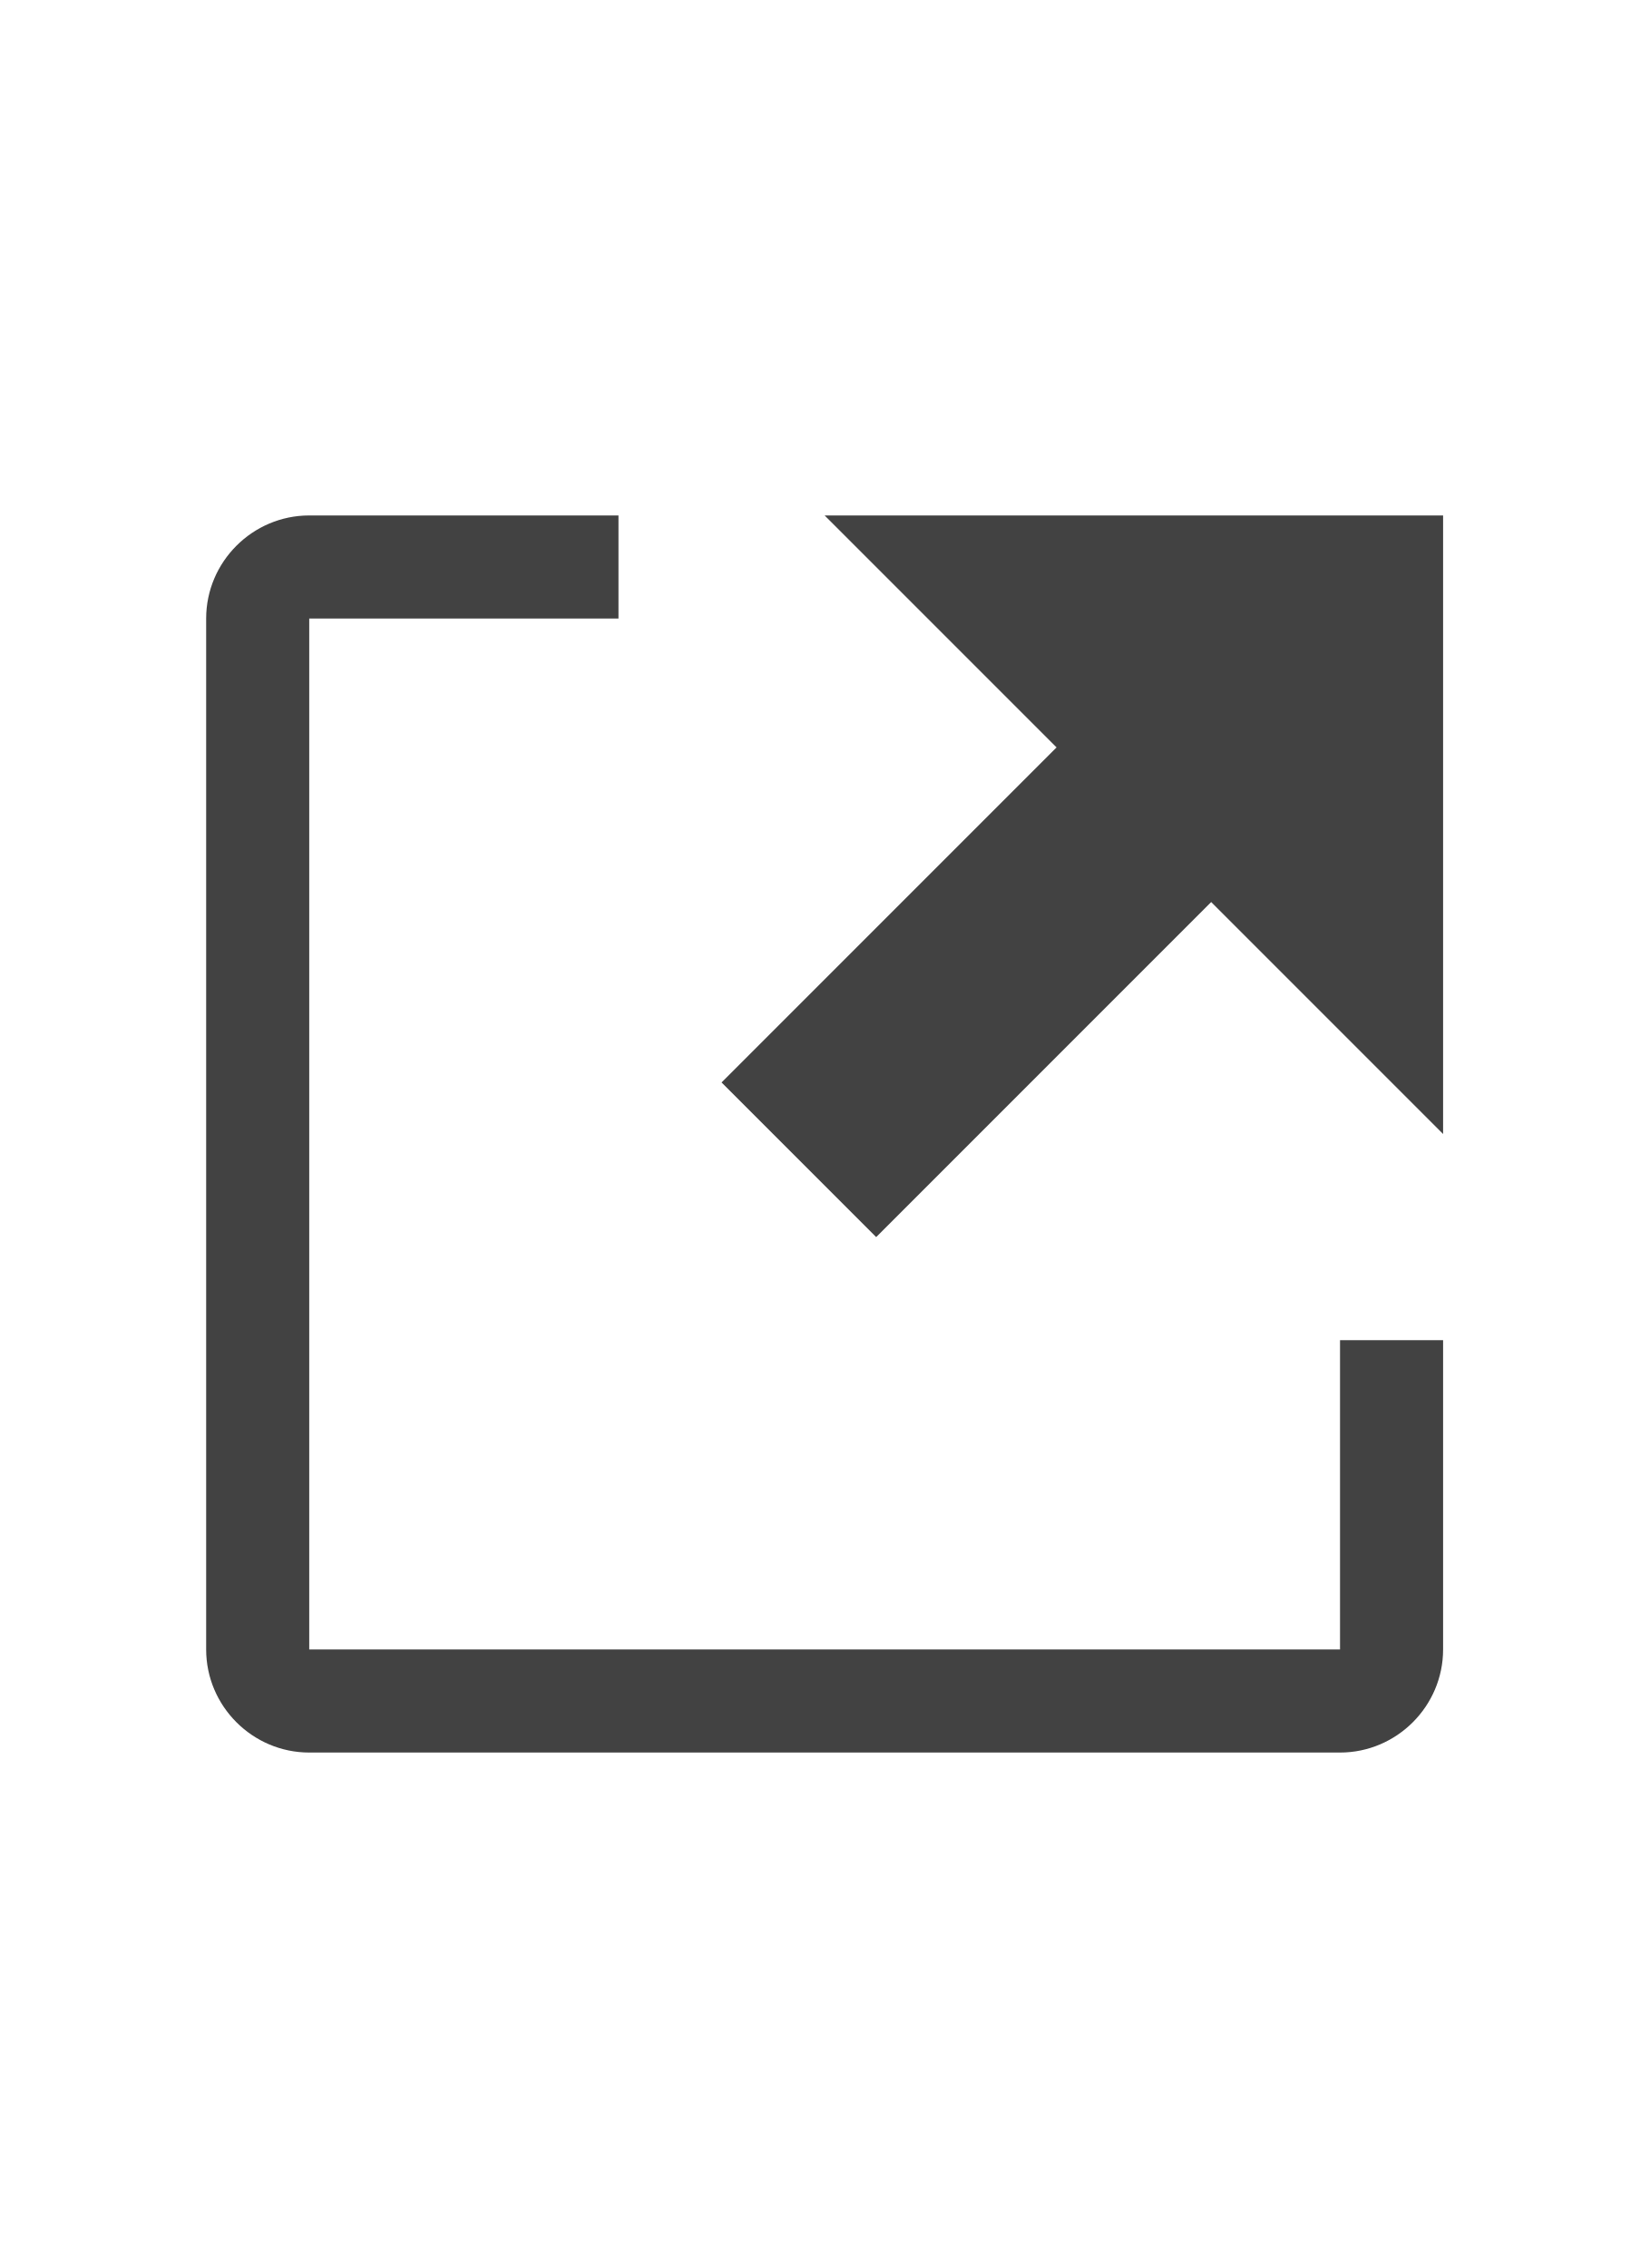
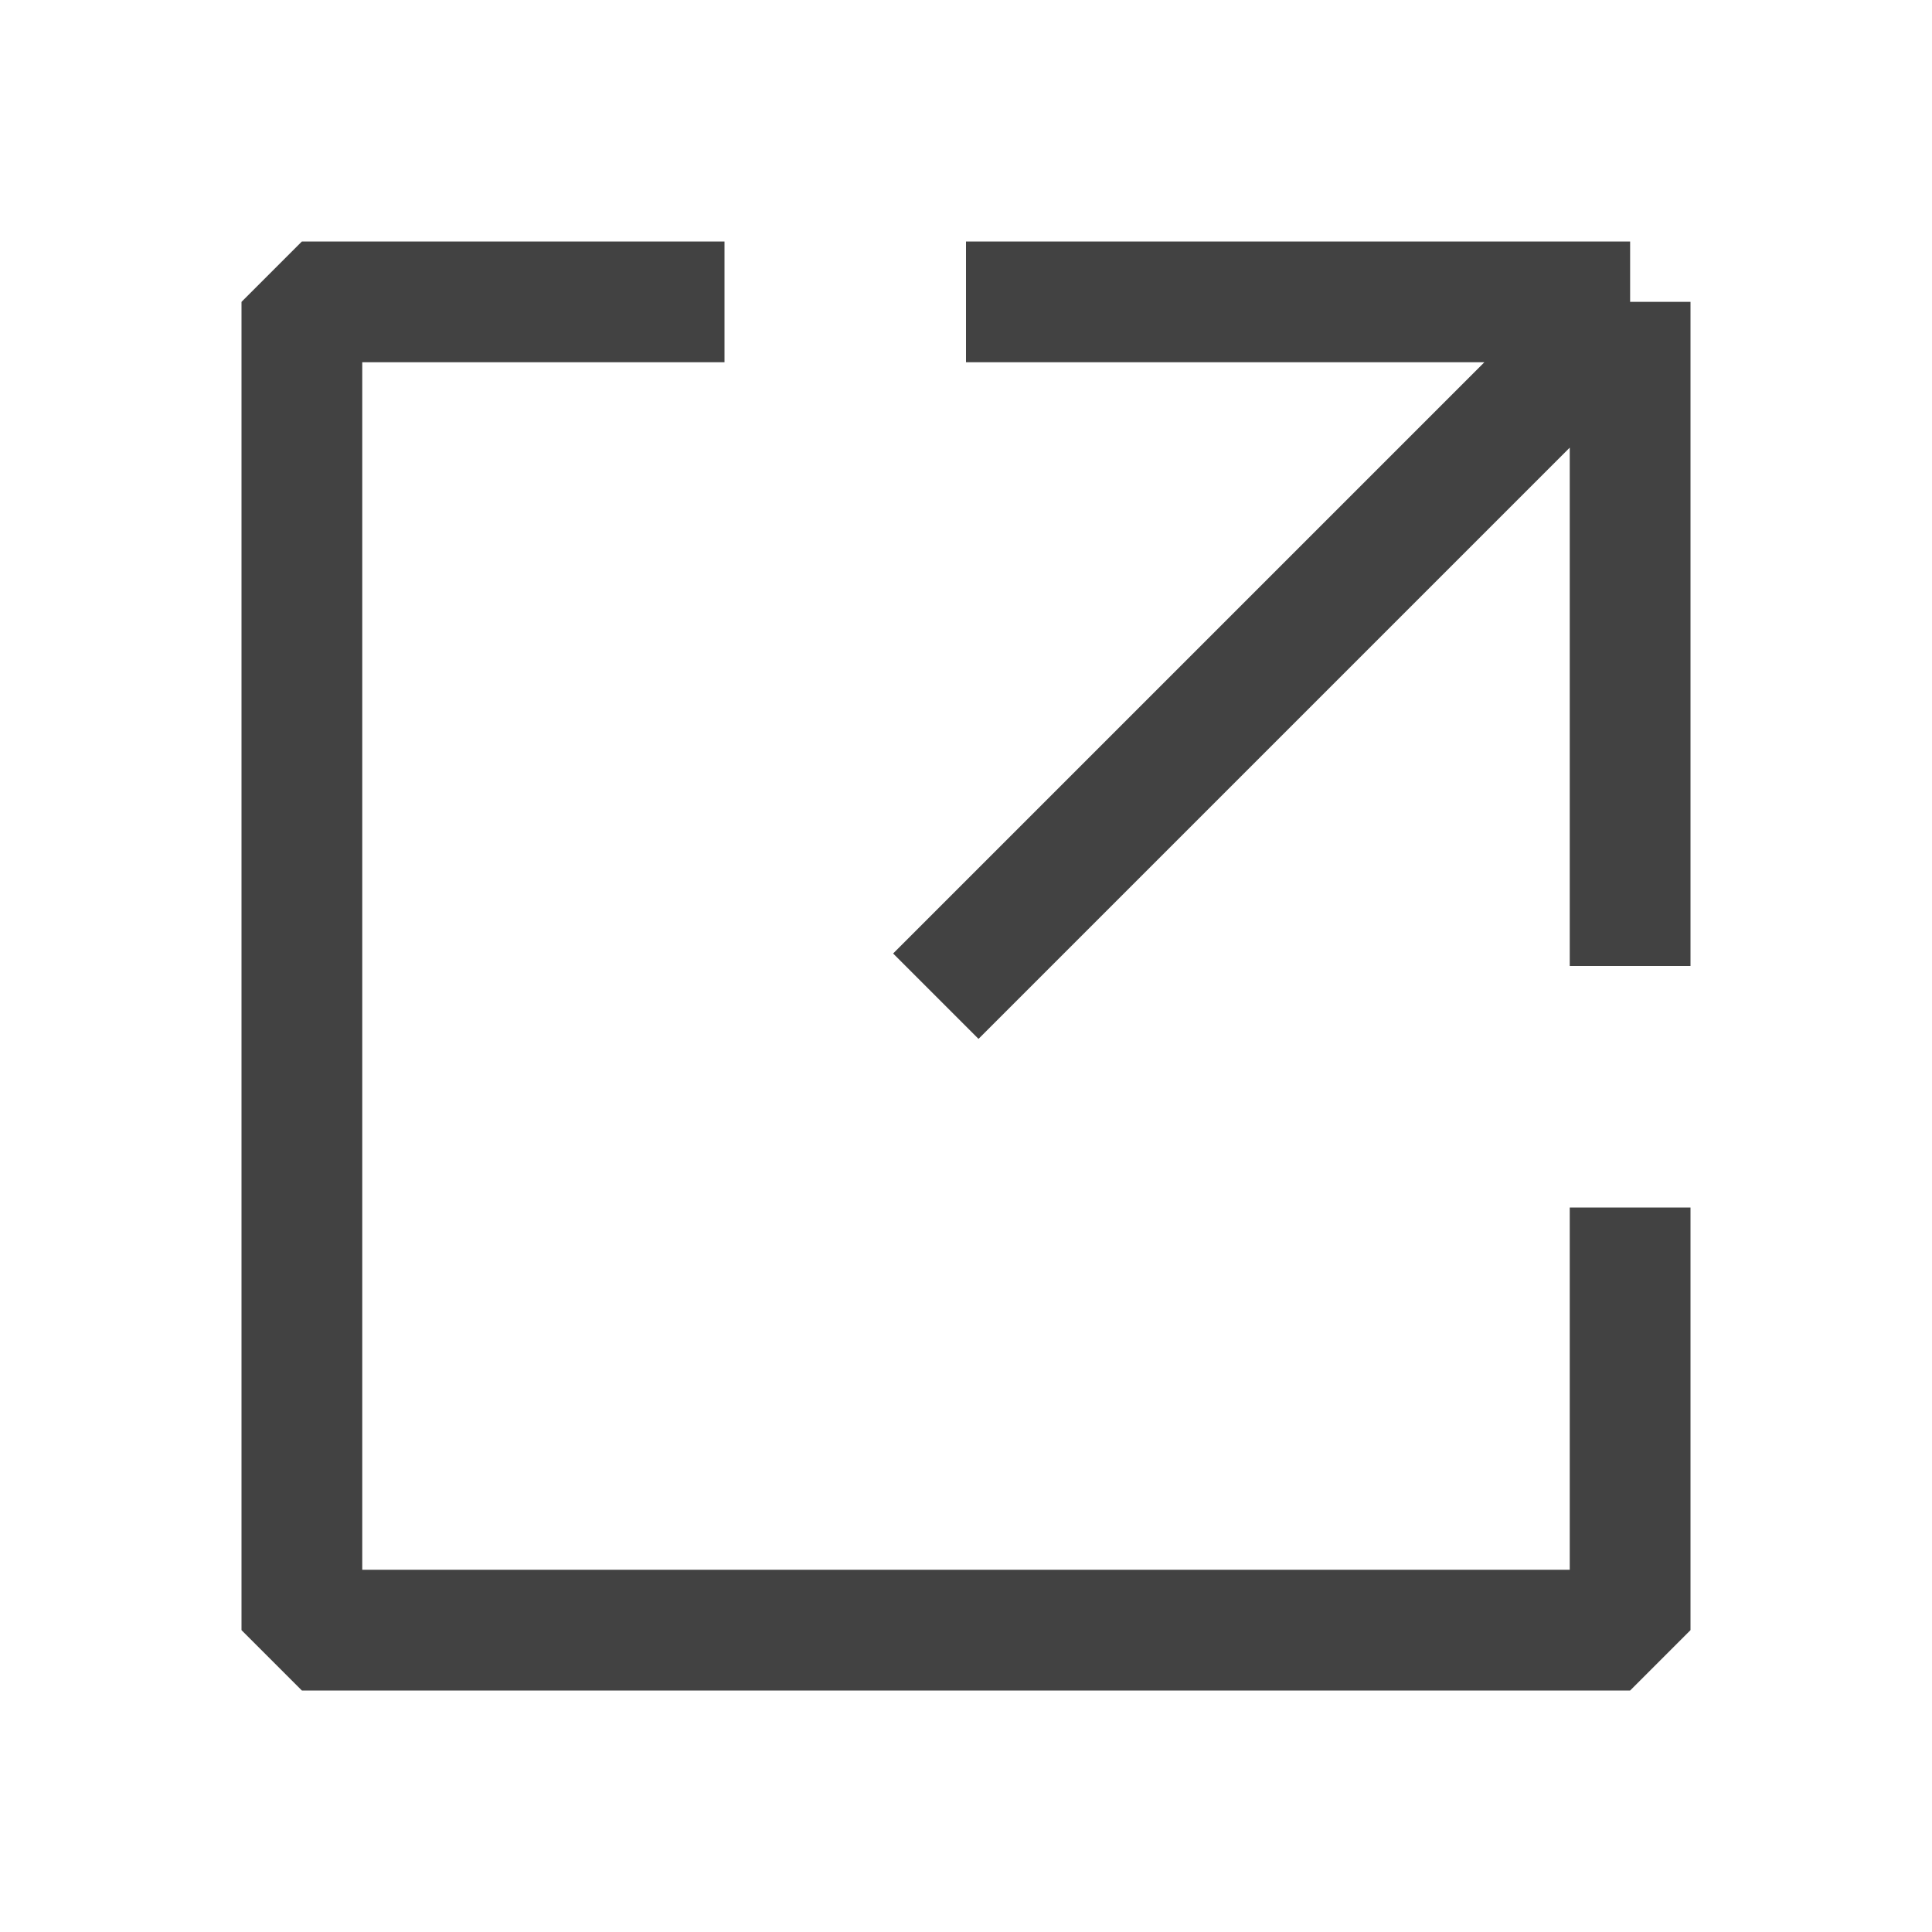
- <svg xmlns="http://www.w3.org/2000/svg" viewBox="0 0 16 22">
-   <path fill="#424242" d="M13 13h1v3c0 .55-.45 1-1 1H3c-.55 0-1-.45-1-1V6c0-.55.45-1 1-1h3v1H3v10h10v-3zM8 5l2.25 2.25L7 10.5 8.5 12l3.25-3.25L14 11V5H8z" />
+ <svg xmlns="http://www.w3.org/2000/svg" width="16" height="16" viewBox="0 0 16 16" fill="none">
+   <path d="M8 2.5H13.5M13.5 2.5V8M13.5 2.5L7.75 8.25" stroke="#424242" stroke-linejoin="bevel" />
+   <path d="M6 2.5H2.5V13.5H13.5V10" stroke="#424242" stroke-linejoin="bevel" />
</svg>
